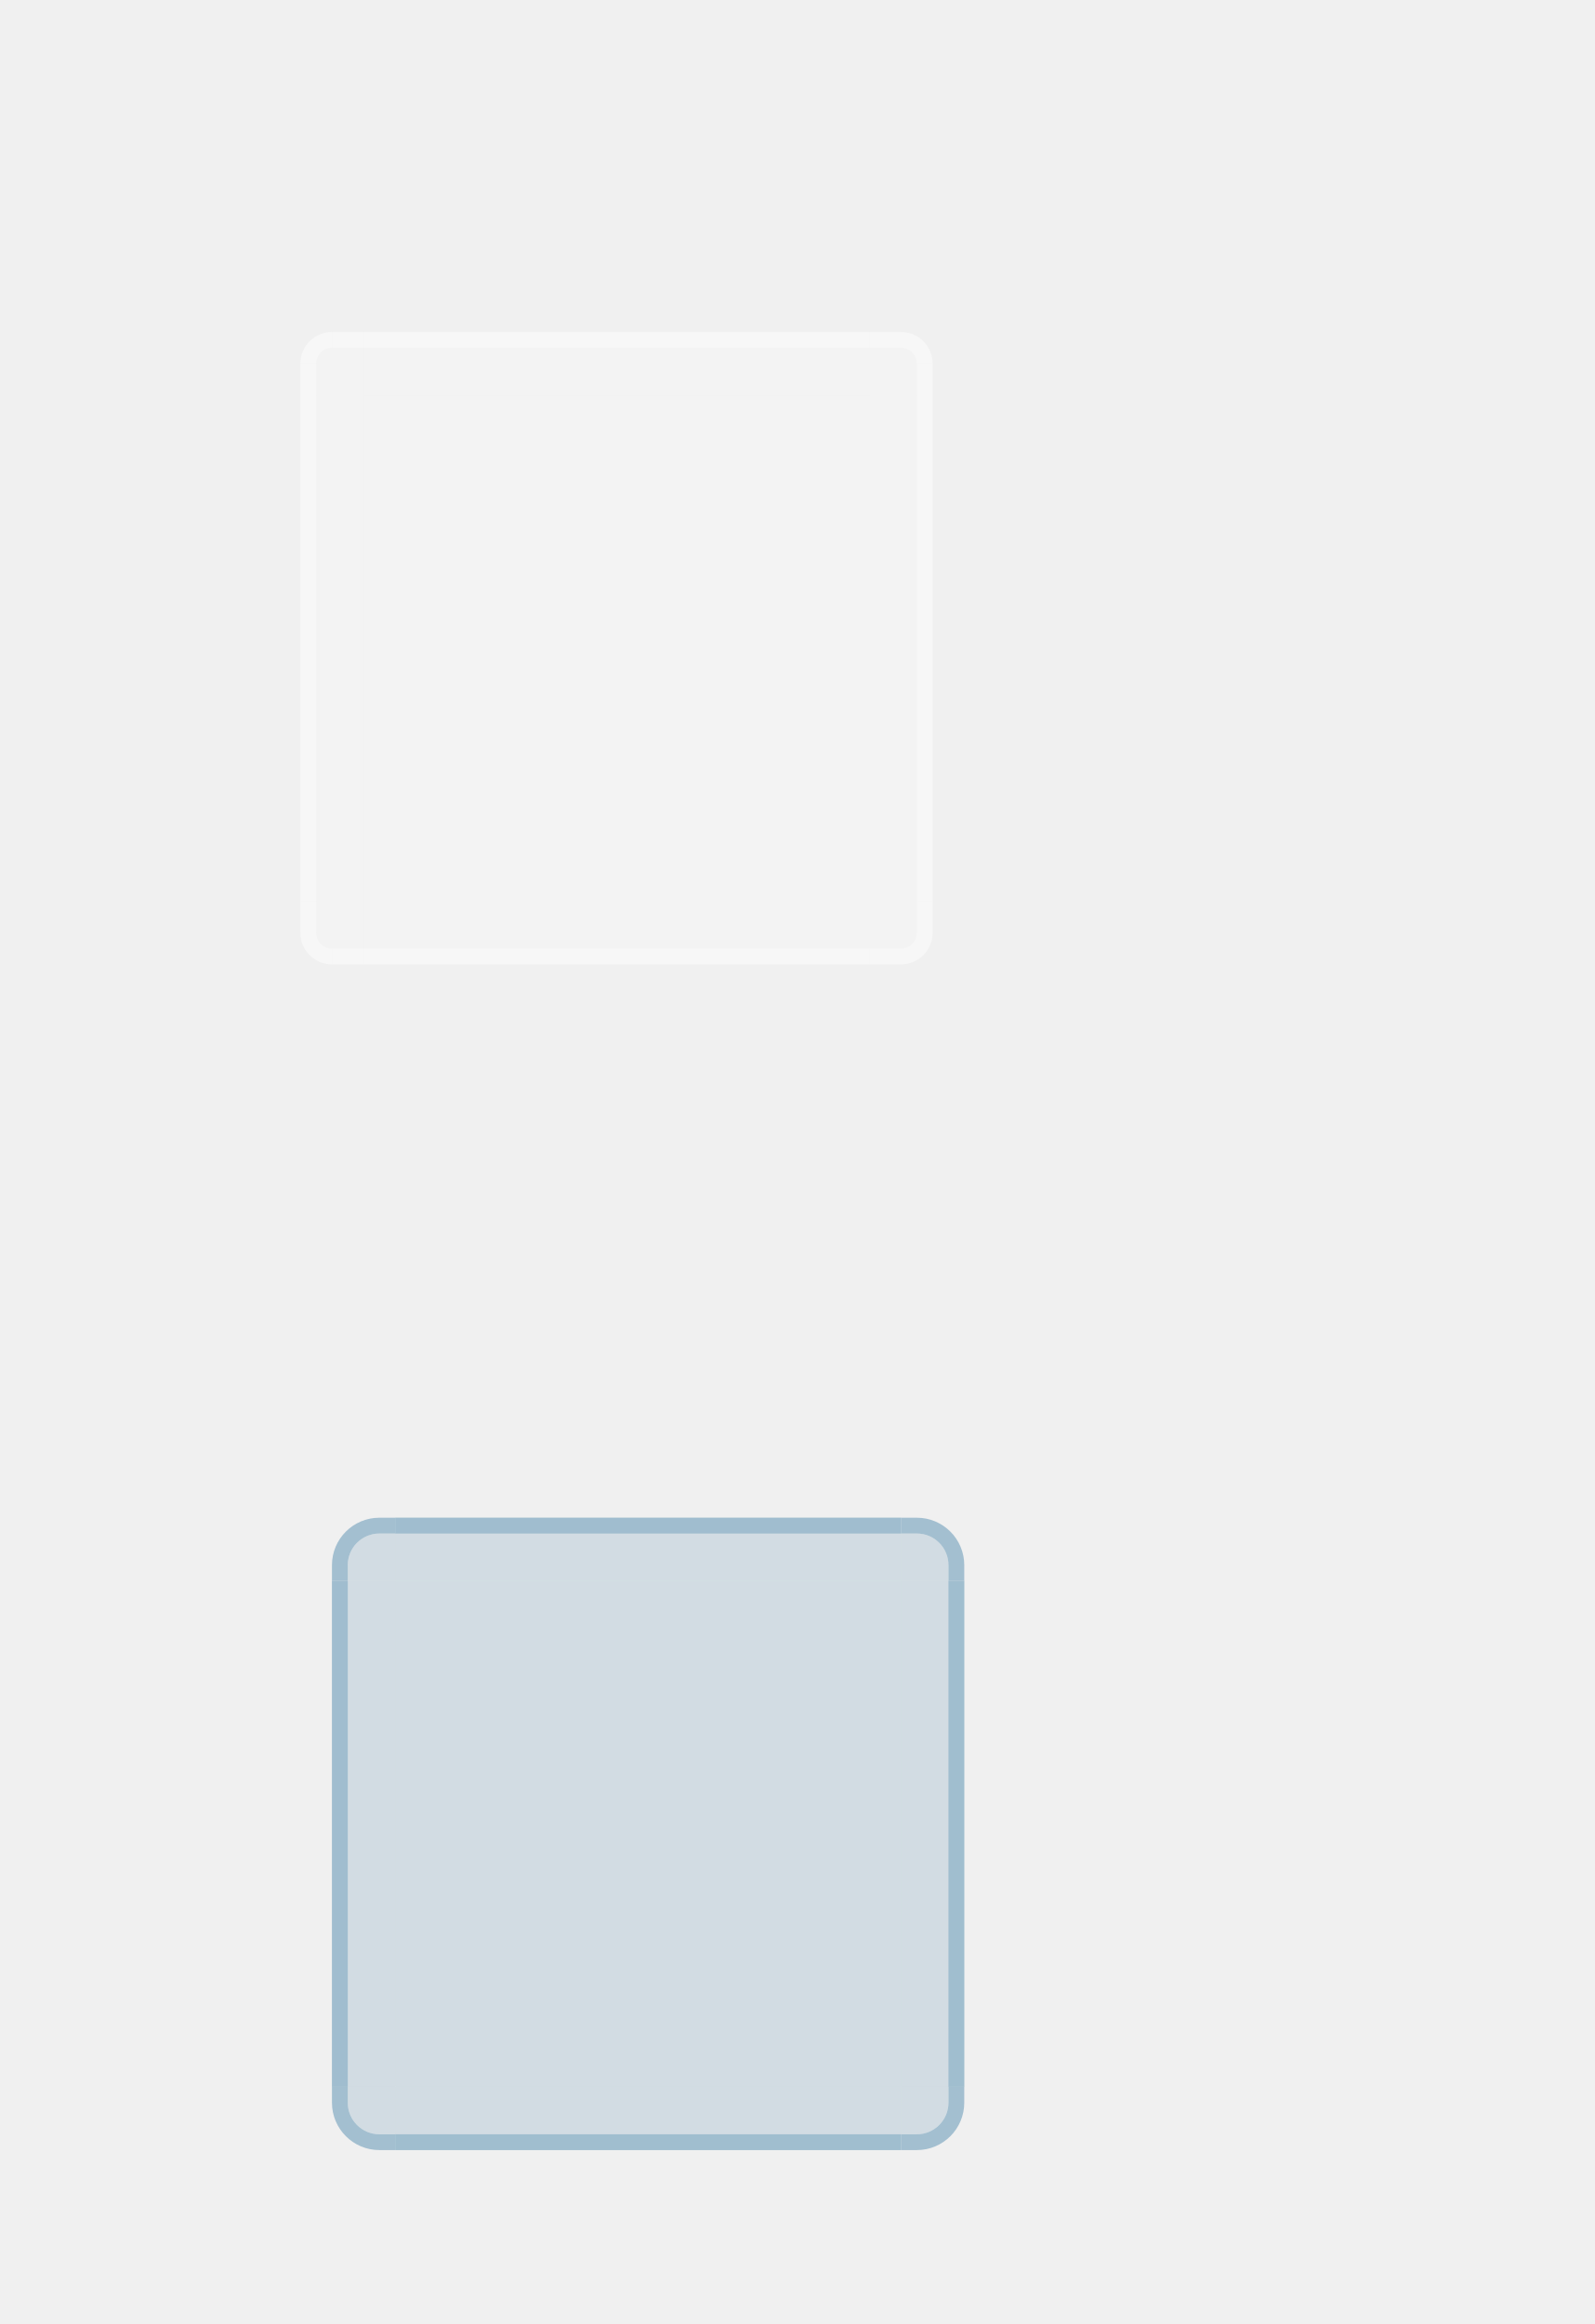
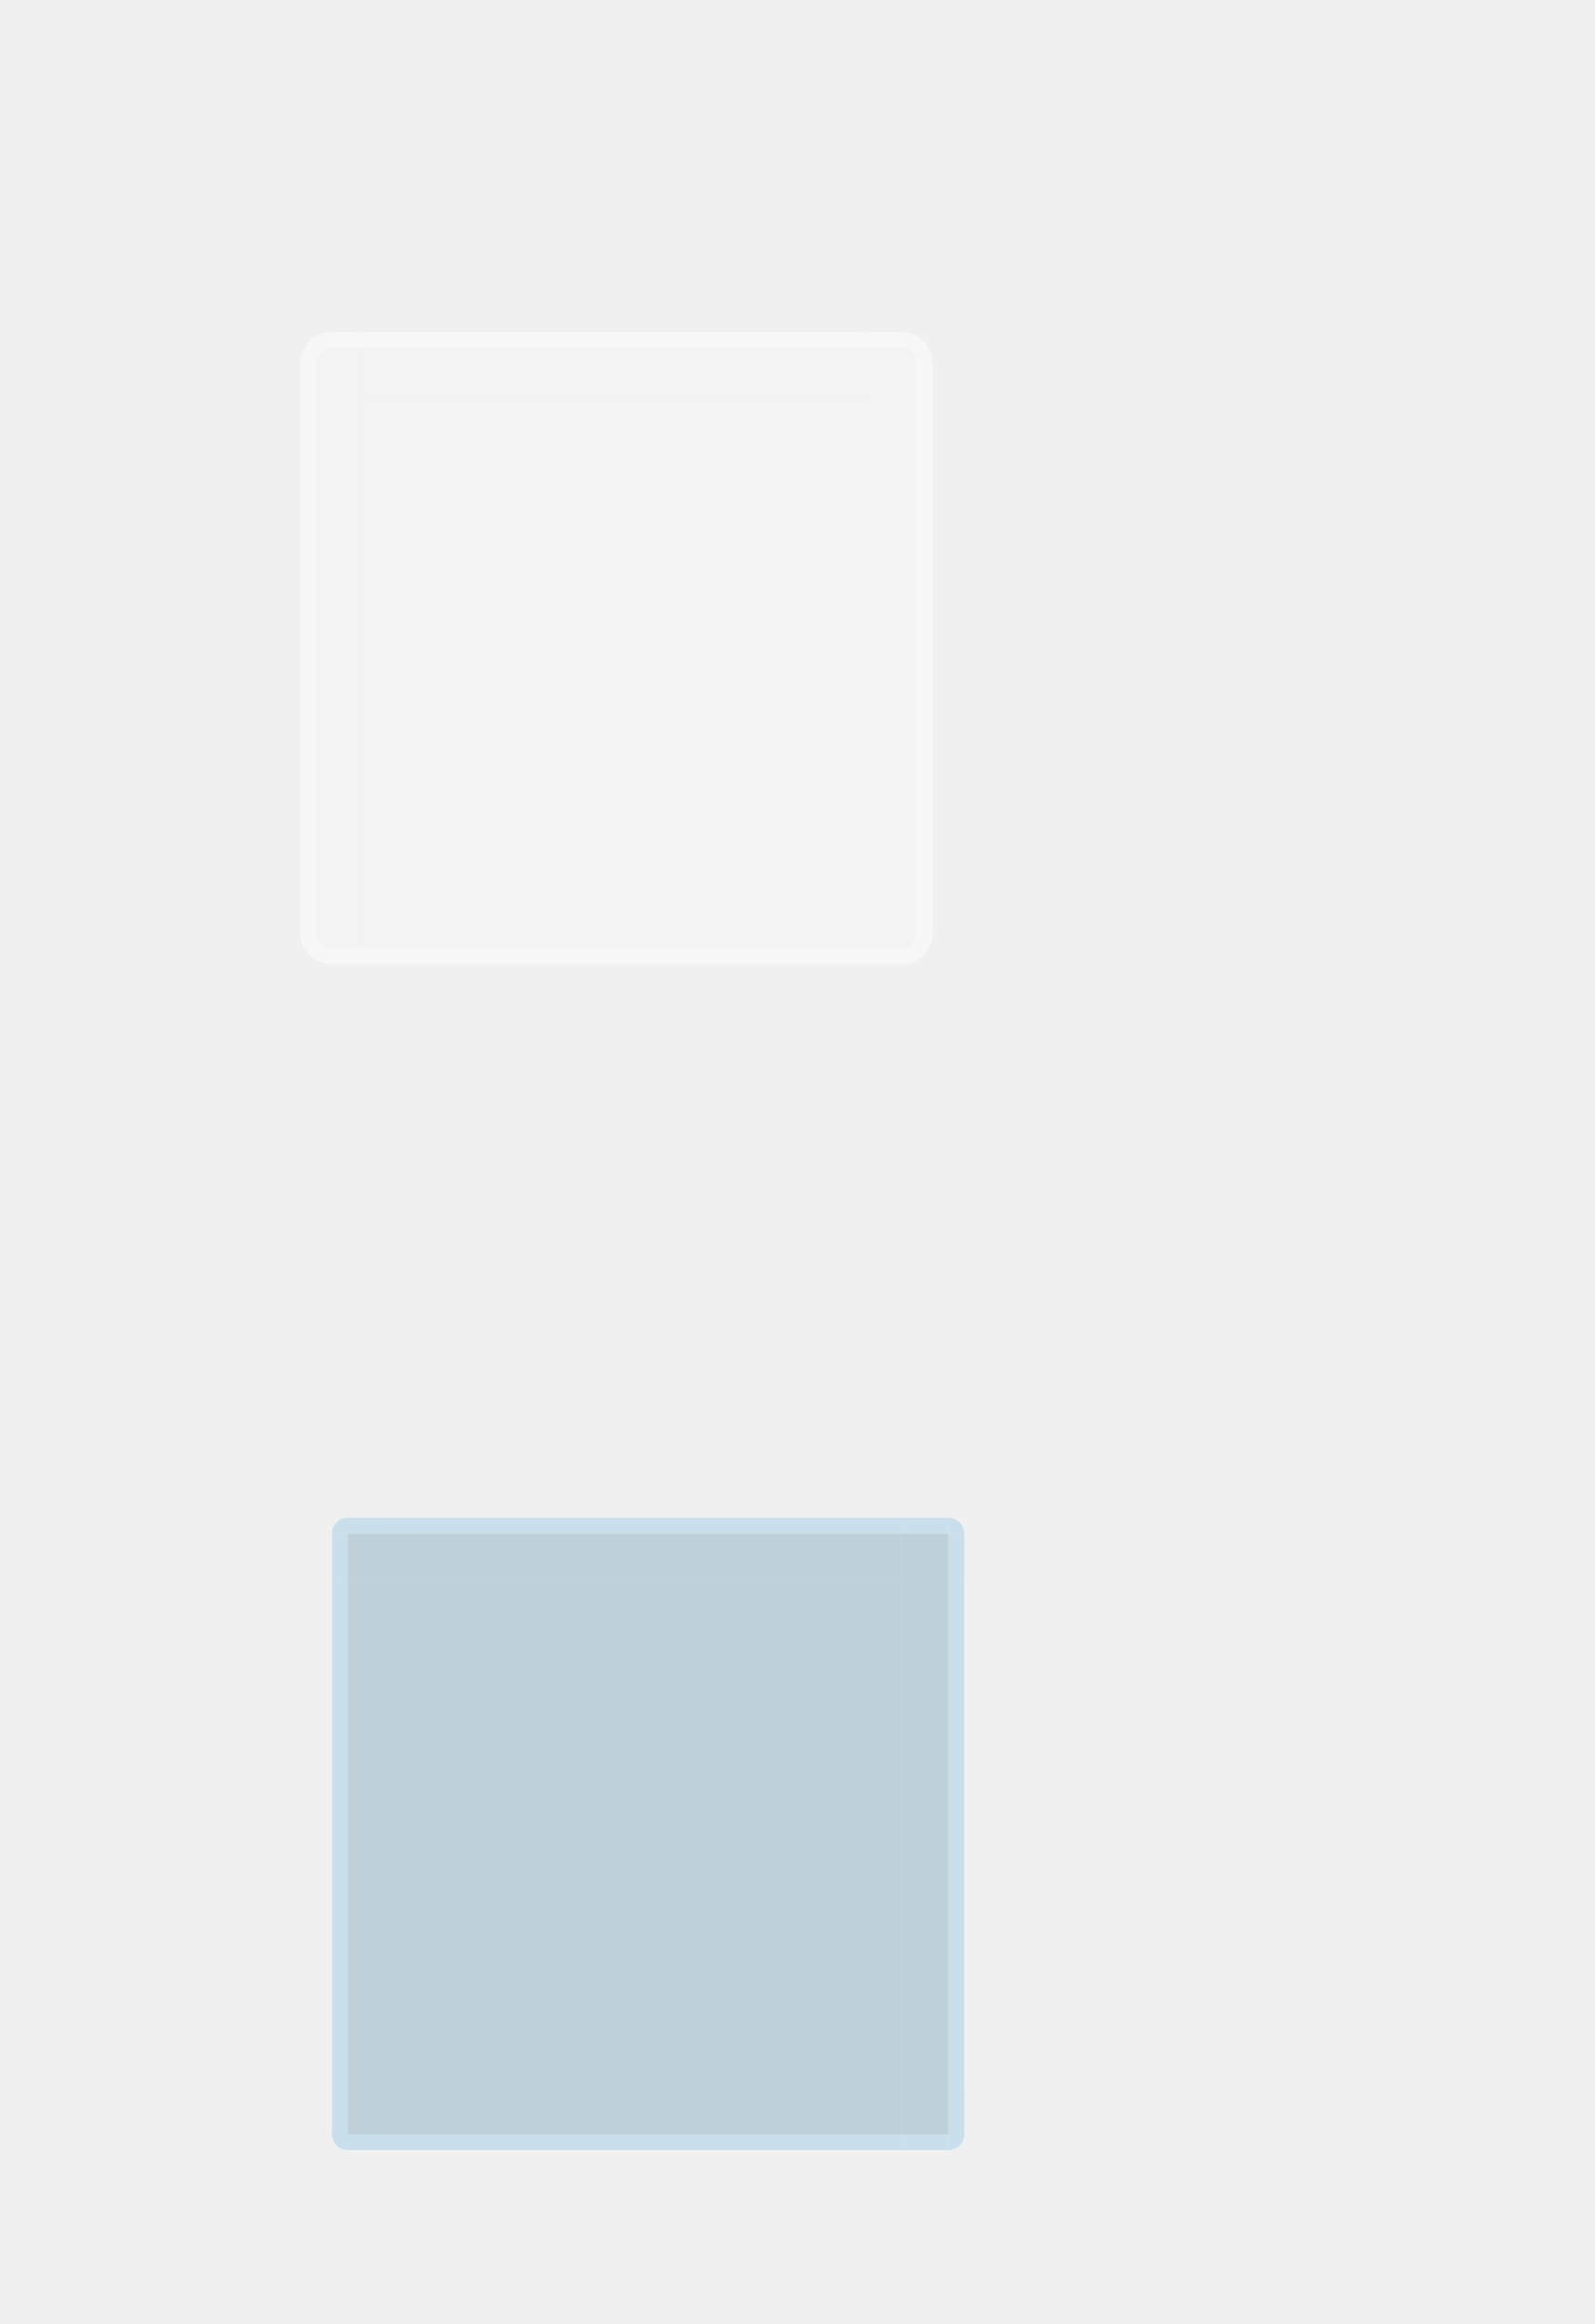
- <svg xmlns="http://www.w3.org/2000/svg" width="100.899" height="147" viewBox="0 0 100.899 147" version="1.1" id="svg951">
+ <svg xmlns="http://www.w3.org/2000/svg" xmlns:xlink="http://www.w3.org/1999/xlink" width="100.899" height="147" viewBox="0 0 100.899 147" version="1.1" id="svg951">
  <defs id="defs945" />
  <style id="current-color-scheme" type="text/css">
      .ColorScheme-Text {
      }
      .ColorScheme-Background{
      }
      .ColorScheme-Highlight{
      }
      .ColorScheme-ViewText {
      }
      .ColorScheme-ViewBackground{
      }
      .ColorScheme-ViewHover {
      }
      .ColorScheme-ViewFocus{
      }
      .ColorScheme-ButtonText {
      }
      .ColorScheme-ButtonBackground{
      }
      .ColorScheme-ButtonHover {
      }
      .ColorScheme-ButtonFocus{
      }
  </style>
  <g id="layer1" transform="translate(-273.0714,-431.0197)">
-     <rect y="531.02" x="298.071" height="32" width="32" id="hover-center" style="opacity:0.25;fill:#76a1bb;fill-opacity:1;stroke:none;stroke-width:0.7;stroke-linecap:round;stroke-miterlimit:4;stroke-dasharray:none;stroke-opacity:1" />
-     <g id="hover-top">
-       <rect style="opacity:0.25;fill:#76a1bb;fill-opacity:1;stroke:none;stroke-width:3;stroke-miterlimit:4;stroke-dasharray:none;stroke-opacity:1" id="rect1672" width="32" height="4" x="298.071" y="527.02" />
-       <rect y="527.02" x="298.071" height="1" width="32" id="rect1666" style="opacity:1;fill:#99b9cc;fill-opacity:0.879;stroke:none;stroke-width:3;stroke-miterlimit:4;stroke-dasharray:none;stroke-opacity:1" />
-     </g>
-     <g id="hover-bottom" transform="matrix(1,0,0,-1,8.8671875e-6,1094.039)">
-       <rect y="527.02" x="298.071" height="4" width="32" id="rect1689" style="opacity:0.25;fill:#76a1bb;fill-opacity:1;stroke:none;stroke-width:3;stroke-miterlimit:4;stroke-dasharray:none;stroke-opacity:1" />
-       <rect style="opacity:1;fill:#99b9cc;fill-opacity:0.878;stroke:none;stroke-width:3;stroke-miterlimit:4;stroke-dasharray:none;stroke-opacity:1" id="rect1691" width="32" height="1" x="298.071" y="527.02" />
-     </g>
-     <g id="hover-right" transform="rotate(90,314.0714,547.0197)">
-       <rect y="527.02" x="298.071" height="4" width="32" id="rect1695" style="opacity:0.25;fill:#76a1bb;fill-opacity:1;stroke:none;stroke-width:3;stroke-miterlimit:4;stroke-dasharray:none;stroke-opacity:1" />
-       <rect style="opacity:1;fill:#99b9cc;fill-opacity:0.878;stroke:none;stroke-width:3;stroke-miterlimit:4;stroke-dasharray:none;stroke-opacity:1" id="rect1697" width="32" height="1" x="298.071" y="527.02" />
-     </g>
-     <g transform="matrix(0,1,1,0,-232.9483,232.9483)" id="hover-left">
-       <rect style="opacity:0.25;fill:#76a1bb;fill-opacity:1;stroke:none;stroke-width:3;stroke-miterlimit:4;stroke-dasharray:none;stroke-opacity:1" id="rect1701" width="32" height="4" x="298.071" y="527.02" />
-       <rect y="527.02" x="298.071" height="1" width="32" id="rect1703" style="opacity:1;fill:#99b9cc;fill-opacity:0.879;stroke:none;stroke-width:3;stroke-miterlimit:4;stroke-dasharray:none;stroke-opacity:1" />
+     <rect y="531.02" x="298.071" height="32" width="32" id="hover-center" style="opacity:1;fill:#76a1bb;fill-opacity:0.4;stroke:none;stroke-width:0.7;stroke-linecap:round;stroke-miterlimit:4;stroke-dasharray:none;stroke-opacity:1" />
+     <g id="hover-top" style="opacity:1">
+       <rect style="opacity:1;fill:#76a1bb;fill-opacity:0.4;stroke:none;stroke-width:2.598;stroke-miterlimit:4;stroke-dasharray:none;stroke-opacity:1" id="rect1672" width="32" height="3" x="298.071" y="528.02" />
+       <rect y="527.02" x="298.071" height="1" width="32" id="rect1666" style="opacity:1;fill:#92c7e7;fill-opacity:0.4;stroke:none;stroke-width:3;stroke-miterlimit:4;stroke-dasharray:none;stroke-opacity:1" />
    </g>
    <rect y="456.02" x="296.071" height="32" width="32" id="selected-center" style="opacity:1;fill:#ffffff;fill-opacity:0.188;stroke:none;stroke-width:0.7;stroke-linecap:round;stroke-miterlimit:4;stroke-dasharray:none;stroke-opacity:1" />
    <g transform="translate(-1.999991,-74.99997)" id="selected-top">
      <rect style="opacity:1;fill:#ffffff;fill-opacity:0.188;stroke:none;stroke-width:3;stroke-miterlimit:4;stroke-dasharray:none;stroke-opacity:1" id="rect874" width="32" height="4" x="298.071" y="527.02" />
      <rect y="527.02" x="298.071" height="1" width="32" id="rect876" style="opacity:1;fill:#ffffff;fill-opacity:0.329;stroke:none;stroke-width:3;stroke-miterlimit:4;stroke-dasharray:none;stroke-opacity:1" />
    </g>
    <g id="selected-bottom" transform="matrix(1,0,0,-1,-1.999982,1019.039)">
      <rect y="527.02" x="298.071" height="4" width="32" id="rect880" style="opacity:1;fill:#ffffff;fill-opacity:0.188;stroke:none;stroke-width:3;stroke-miterlimit:4;stroke-dasharray:none;stroke-opacity:1" />
      <rect style="opacity:1;fill:#ffffff;fill-opacity:0.329;stroke:none;stroke-width:3;stroke-miterlimit:4;stroke-dasharray:none;stroke-opacity:1" id="rect882" width="32" height="1" x="298.071" y="527.02" />
    </g>
    <g id="selected-right" transform="rotate(90,350.5714,508.5197)">
      <rect y="527.02" x="298.071" height="4" width="32" id="rect886" style="opacity:1;fill:#ffffff;fill-opacity:0.188;stroke:none;stroke-width:3;stroke-miterlimit:4;stroke-dasharray:none;stroke-opacity:1" />
      <rect style="opacity:1;fill:#ffffff;fill-opacity:0.329;stroke:none;stroke-width:3;stroke-miterlimit:4;stroke-dasharray:none;stroke-opacity:1" id="rect888" width="32" height="1" x="298.071" y="527.02" />
    </g>
    <g transform="matrix(0,1,1,0,-234.9483,157.9483)" id="selected-left">
      <rect style="opacity:1;fill:#ffffff;fill-opacity:0.188;stroke:none;stroke-width:3;stroke-miterlimit:4;stroke-dasharray:none;stroke-opacity:1" id="rect892" width="32" height="4" x="298.071" y="527.02" />
      <rect y="527.02" x="298.071" height="1" width="32" id="rect894" style="opacity:1;fill:#ffffff;fill-opacity:0.329;stroke:none;stroke-width:3;stroke-miterlimit:4;stroke-dasharray:none;stroke-opacity:1" />
    </g>
    <g id="selected-topright" transform="translate(-12.99999,-77.99995)">
      <path id="path898" d="m 341.071,530.02 v 4 h 4 v -2 a 2,2 0 0 0 -2,-2 z" style="opacity:1;fill:#ffffff;fill-opacity:0.188;stroke:none;stroke-width:3;stroke-linecap:round;stroke-miterlimit:4;stroke-dasharray:none;stroke-opacity:1" />
      <rect y="530.02" x="341.071" height="1" width="2" id="rect900" style="opacity:1;fill:#ffffff;fill-opacity:0.329;stroke:none;stroke-width:3;stroke-linecap:round;stroke-miterlimit:4;stroke-dasharray:none;stroke-opacity:1" />
      <rect style="opacity:1;fill:#ffffff;fill-opacity:0.329;stroke:none;stroke-width:3;stroke-linecap:round;stroke-miterlimit:4;stroke-dasharray:none;stroke-opacity:1" id="rect902" width="1" height="2" x="344.071" y="532.02" />
      <path id="path904" d="m 343.071,530.02 v 1 a 1,1 0 0 1 1,1 h 1 a 2,2 0 0 0 -2,-2 z" style="opacity:1;fill:#ffffff;fill-opacity:0.329;stroke:none;stroke-width:3;stroke-linecap:round;stroke-miterlimit:4;stroke-dasharray:none;stroke-opacity:1" />
    </g>
    <g transform="matrix(-1,0,0,1,637.1428,-77.99997)" id="selected-topleft">
      <path style="opacity:1;fill:#ffffff;fill-opacity:0.188;stroke:none;stroke-width:3;stroke-linecap:round;stroke-miterlimit:4;stroke-dasharray:none;stroke-opacity:1" d="m 341.071,530.02 v 4 h 4 v -2 a 2,2 0 0 0 -2,-2 z" id="path908" />
      <rect style="opacity:1;fill:#ffffff;fill-opacity:0.329;stroke:none;stroke-width:3;stroke-linecap:round;stroke-miterlimit:4;stroke-dasharray:none;stroke-opacity:1" id="rect910" width="2" height="1" x="341.071" y="530.02" />
      <rect y="532.02" x="344.071" height="2" width="1" id="rect912" style="opacity:1;fill:#ffffff;fill-opacity:0.329;stroke:none;stroke-width:3;stroke-linecap:round;stroke-miterlimit:4;stroke-dasharray:none;stroke-opacity:1" />
      <path style="opacity:1;fill:#ffffff;fill-opacity:0.329;stroke:none;stroke-width:3;stroke-linecap:round;stroke-miterlimit:4;stroke-dasharray:none;stroke-opacity:1" d="m 343.071,530.02 v 1 a 1,1 0 0 1 1,1 h 1 a 2,2 0 0 0 -2,-2 z" id="path914" />
    </g>
    <g transform="matrix(1,0,0,-1,-12.99999,1022.039)" id="selected-bottomright">
      <path style="opacity:1;fill:#ffffff;fill-opacity:0.188;stroke:none;stroke-width:3;stroke-linecap:round;stroke-miterlimit:4;stroke-dasharray:none;stroke-opacity:1" d="m 341.071,530.02 v 4 h 4 v -2 a 2,2 0 0 0 -2,-2 z" id="path918" />
      <rect style="opacity:1;fill:#ffffff;fill-opacity:0.329;stroke:none;stroke-width:3;stroke-linecap:round;stroke-miterlimit:4;stroke-dasharray:none;stroke-opacity:1" id="rect920" width="2" height="1" x="341.071" y="530.02" />
      <rect y="532.02" x="344.071" height="2" width="1" id="rect922" style="opacity:1;fill:#ffffff;fill-opacity:0.329;stroke:none;stroke-width:3;stroke-linecap:round;stroke-miterlimit:4;stroke-dasharray:none;stroke-opacity:1" />
      <path style="opacity:1;fill:#ffffff;fill-opacity:0.329;stroke:none;stroke-width:3;stroke-linecap:round;stroke-miterlimit:4;stroke-dasharray:none;stroke-opacity:1" d="m 343.071,530.02 v 1 a 1,1 0 0 1 1,1 h 1 a 2,2 0 0 0 -2,-2 z" id="path924" />
    </g>
    <g transform="rotate(-180,318.5714,511.0197)" id="selected-bottomleft">
      <path style="opacity:1;fill:#ffffff;fill-opacity:0.188;stroke:none;stroke-width:3;stroke-linecap:round;stroke-miterlimit:4;stroke-dasharray:none;stroke-opacity:1" d="m 341.071,530.02 v 4 h 4 v -2 a 2,2 0 0 0 -2,-2 z" id="path928" />
      <rect style="opacity:1;fill:#ffffff;fill-opacity:0.329;stroke:none;stroke-width:3;stroke-linecap:round;stroke-miterlimit:4;stroke-dasharray:none;stroke-opacity:1" id="rect930" width="2" height="1" x="341.071" y="530.02" />
      <rect y="532.02" x="344.071" height="2" width="1" id="rect932" style="opacity:1;fill:#ffffff;fill-opacity:0.329;stroke:none;stroke-width:3;stroke-linecap:round;stroke-miterlimit:4;stroke-dasharray:none;stroke-opacity:1" />
      <path style="opacity:1;fill:#ffffff;fill-opacity:0.329;stroke:none;stroke-width:3;stroke-linecap:round;stroke-miterlimit:4;stroke-dasharray:none;stroke-opacity:1" d="m 343.071,530.02 v 1 a 1,1 0 0 1 1,1 h 1 a 2,2 0 0 0 -2,-2 z" id="path934" />
    </g>
-     <g id="hover-topleft" transform="translate(7,-1.000005)">
-       <rect y="528.02" x="287.071" height="4" width="4" id="rect901" style="opacity:0.601;fill:none;fill-opacity:1;stroke:none;stroke-width:3;stroke-linecap:round;stroke-linejoin:round;stroke-miterlimit:4;stroke-dasharray:none;stroke-opacity:1" />
-       <path id="path1730" d="m 290.071,529.02 a 2,2 0 0 0 -2,2 v 1 h 3 v -3 z" style="opacity:0.25;fill:#76a1bb;fill-opacity:1;stroke:none;stroke-width:3;stroke-linecap:round;stroke-miterlimit:4;stroke-dasharray:none;stroke-opacity:1" />
-       <path style="opacity:1;fill:#99b9cc;fill-opacity:0.879;stroke:none;stroke-width:3;stroke-linecap:round;stroke-miterlimit:4;stroke-dasharray:none;stroke-opacity:1" d="m 290.071,528.02 a 3,3 0 0 0 -3,3 v 1 h 1 v -1 a 2,2 0 0 1 2,-2 h 1 v -1 z" id="path894" />
+     <rect style="opacity:1;fill:none;fill-opacity:1;stroke:none;stroke-width:1.5;stroke-linecap:round;stroke-linejoin:round;stroke-miterlimit:4;stroke-dasharray:none;stroke-opacity:1" id="rect908" width="2" height="2" x="-332.071" y="527.02" transform="scale(-1,1)" />
+     <g id="hover-topright" transform="translate(-1.000006,5.999993)" style="opacity:1">
+       <rect style="fill:#76a1bb;fill-opacity:0.4;stroke-width:0.795" id="rect4688" width="3" height="3" x="331.071" y="522.02" />
+       <path style="fill:#92c7e7;fill-opacity:0.4;stroke-width:0.831" id="path4628" transform="scale(1,-1)" d="m 335.071,-522.02 a 1,1 0 0 1 -1,1 v -1 z" />
+       <rect style="fill:#92c7e7;fill-opacity:0.4;stroke-width:0.459" id="rect4690" width="3" height="1" x="331.071" y="521.02" />
+       <rect style="fill:#92c7e7;fill-opacity:0.4;stroke-width:0.459" id="rect4899" width="1" height="3" x="334.071" y="522.02" />
    </g>
-     <g transform="matrix(-1,0,0,1,621.1428,-0.9999881)" id="hover-topright">
-       <rect style="opacity:0.601;fill:none;fill-opacity:1;stroke:none;stroke-width:3;stroke-linecap:round;stroke-linejoin:round;stroke-miterlimit:4;stroke-dasharray:none;stroke-opacity:1" id="rect908" width="4" height="4" x="287.071" y="528.02" />
-       <path style="opacity:0.25;fill:#76a1bb;fill-opacity:1;stroke:none;stroke-width:3;stroke-linecap:round;stroke-miterlimit:4;stroke-dasharray:none;stroke-opacity:1" d="m 290.071,529.02 a 2,2 0 0 0 -2,2 v 1 h 3 v -3 z" id="path910" />
-       <path id="path912" d="m 290.071,528.02 a 3,3 0 0 0 -3,3 v 1 h 1 v -1 a 2,2 0 0 1 2,-2 h 1 v -1 z" style="opacity:1;fill:#99b9cc;fill-opacity:0.879;stroke:none;stroke-width:3;stroke-linecap:round;stroke-miterlimit:4;stroke-dasharray:none;stroke-opacity:1" />
-     </g>
-     <g transform="matrix(1,0,0,-1,7.000009,1095.039)" id="hover-bottomleft">
-       <rect style="opacity:0.601;fill:none;fill-opacity:1;stroke:none;stroke-width:3;stroke-linecap:round;stroke-linejoin:round;stroke-miterlimit:4;stroke-dasharray:none;stroke-opacity:1" id="rect916" width="4" height="4" x="287.071" y="528.02" />
-       <path style="opacity:0.25;fill:#76a1bb;fill-opacity:1;stroke:none;stroke-width:3;stroke-linecap:round;stroke-miterlimit:4;stroke-dasharray:none;stroke-opacity:1" d="m 290.071,529.02 a 2,2 0 0 0 -2,2 v 1 h 3 v -3 z" id="path919" />
-       <path id="path921" d="m 290.071,528.02 a 3,3 0 0 0 -3,3 v 1 h 1 v -1 a 2,2 0 0 1 2,-2 h 1 v -1 z" style="opacity:1;fill:#99b9cc;fill-opacity:0.879;stroke:none;stroke-width:3;stroke-linecap:round;stroke-miterlimit:4;stroke-dasharray:none;stroke-opacity:1" />
-     </g>
-     <g transform="rotate(-180,310.5714,547.5196)" id="hover-bottomright">
-       <rect style="opacity:0.601;fill:none;fill-opacity:1;stroke:none;stroke-width:3;stroke-linecap:round;stroke-linejoin:round;stroke-miterlimit:4;stroke-dasharray:none;stroke-opacity:1" id="rect925" width="4" height="4" x="287.071" y="528.02" />
-       <path style="opacity:0.25;fill:#76a1bb;fill-opacity:1;stroke:none;stroke-width:3;stroke-linecap:round;stroke-miterlimit:4;stroke-dasharray:none;stroke-opacity:1" d="m 290.071,529.02 a 2,2 0 0 0 -2,2 v 1 h 3 v -3 z" id="path927" />
-       <path id="path929" d="m 290.071,528.02 a 3,3 0 0 0 -3,3 v 1 h 1 v -1 a 2,2 0 0 1 2,-2 h 1 v -1 z" style="opacity:1;fill:#99b9cc;fill-opacity:0.879;stroke:none;stroke-width:3;stroke-linecap:round;stroke-miterlimit:4;stroke-dasharray:none;stroke-opacity:1" />
-     </g>
+     <use x="0" y="0" xlink:href="#hover-top" id="hover-right" transform="rotate(90,314.0714,547.0197)" />
+     <use x="0" y="0" xlink:href="#hover-top" id="hover-left" transform="rotate(-90,314.0714,547.0196)" />
+     <use x="0" y="0" xlink:href="#hover-top" id="hover-bottom" transform="matrix(1,0,0,-1,8.8671875e-6,1094.039)" />
+     <use x="0" y="0" xlink:href="#hover-topright" id="hover-topleft" transform="matrix(-1,0,0,1,628.1428,4.1827377e-8)" />
+     <use x="0" y="0" xlink:href="#hover-topright" id="hover-bottomright" transform="matrix(1,0,0,-1,0,1094.039)" />
+     <use x="0" y="0" xlink:href="#hover-topright" id="hover-bottomleft" transform="rotate(180,314.0714,547.0196)" />
  </g>
</svg>
